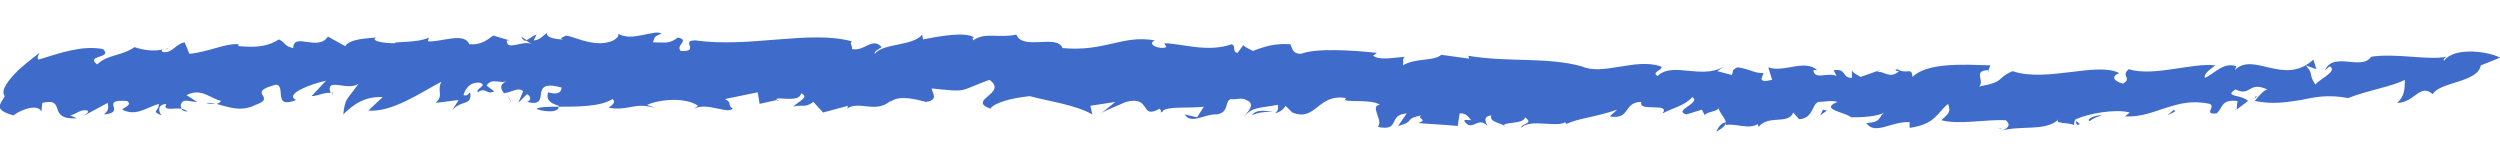
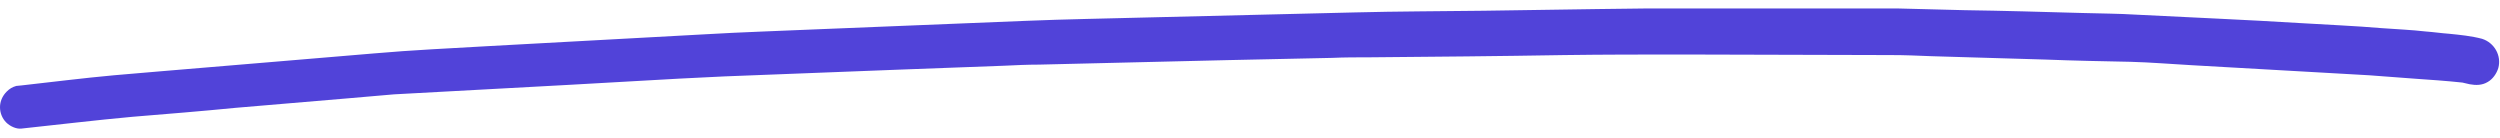
- <svg xmlns="http://www.w3.org/2000/svg" id="Layer_1" viewBox="0 0 260 15.6">
-   <style>
-     .st0{fill:#3f6bca}
-   </style>
-   <path class="st0" d="M206.8 7.3l-.1.3c.1-.2.2-.3.1-.3zM234.7 10h-.1c-.2.4-.1.3.1 0zM54.8 4.2l-.6-.4c.2.4.4.5.6.4zM17.1 5.1zM34.5 9.6l.1.3c0-.2 0-.3-.1-.3zM22.4 10.8c-.3-.1-.7-.1-1-.1.2.1.7.1 1 .1zM17.5 5c-.1.1-.2.1-.4.2.2-.1.3-.2.4-.2zM52.7 9.8l.5.9c-.1-.3-.3-.6-.5-.9zM19.5 11.6c-.2-.2-.4-.2-.6-.3 0 .2.3.3.6.3zM120.9 11.4c-.1.1-.2.2-.2.3.3-.1.3-.2.2-.3zM80.9 10.4h-.1s.1.1.2.1l-.1-.1zM92.6 10.4l-.2.2c.2-.1.2-.1.2-.2zM72.1 11.3c-.1.1-.3.2-.4.3l.4-.3z" />
-   <path class="st0" d="M260 6c-1-.6-4.7-1.2-5.8.3-.2-.1.1-.3.2-.4-.9.2-2.2.1-3.6 0s-2.9-.2-4.2 0c-1 1.5-3.9-.6-4.8 1.4l.5-.4c.9.5-1.2 1.4-1.5 1.9-.8-1.2-.1-1-1-2l1.1.4-.3-1c-3.1 2.8-6.2-.9-8.2 1.1.1-.1.1-.3.2-.4-1.4-.5-2.3.8-3.3 1.2-.1-.5.6-.9 1.1-1.3-2.4-.3-6.4 1.2-9 .4-.9.7.4.9-.6 1.5-.8-.2-1.4-.7-.4-1.1-2.3-1.2-7.6 1-11.1-.2-1.8.8-.7 1.1-3.5 1.6.7-.5-.7-1.7 1-1.7l.2-.5c-2.8-.1-6.6-.3-8.1 1.2-.1-1.1-.5-.2-1.6-.8-.4.1 0 .2.2.2-1 .9-1.6-.1-2.3.1l.3-.2-2 .7c-.3-.2-.8-.4-.9-.7v.8c-1.1 0-.5-1-1.9-.8l.3.6c-.9-.4-2.2.4-2.4-.5 0-.2.1-.1.4-.1-1.3-1.2-3.5.3-5.1-.3l.4 1.3c-1.6.4-1-.3-.9-.7-1.1 0-1.3-.4-2.7-.6-.7.3-.4.5-.6.8l-1.5-.4 1-.7c-2.3 1.8-5.6-.4-7.2 1.2-.8-.4.8-.7.3-1-2.6-.9-6 1-8.2 0-3.6-1-7.8-.4-11.8-1.1l.1.3-2.9-.4c-.8.7-2.7.3-4 1.1.1-.3-.1-.7.2-.9-1.2.1-2.6.4-3.3-.1l.4-.3c-2.7-.3-6.4-.5-7.9.1-.9 0-.9-.6-1.1-1-1.6-.1-2.6.2-3.9.7-.3-.2-.7-.3-1-.6l-.6.8c-.6-.1-.1-.7-.6-.9-2.5.9-5.3-.1-7-.1l.2.4c-.7.3-2.1-.3-1.2-.7-3.4-.6-5.1 1.2-9.6.8-.6-1.5-4.1.3-4.8-1.4-1.9.4-3.2-.3-4.5.6 0-.2-.2-.2.1-.3-.8-.6-3.3-.2-5.3.2l-.1-.5c-.9 1.2-4.2.9-4.9 2-.2-.2.4-.5.7-.7-1-1.1-1.8.5-3.1.2.1-.3-.3-.6 0-.8-4.4-1.2-10.6.7-16.3-.1-1.6 0 .6 1.2-1.5 1.1-.6-.6 1-1.1-.3-1.4-.9.7-1.3.5-2.6.5.2-.4 0-.6.9-.9-.7-.5-3.1.9-4.5 0 .1.3-.2.5-.5.7-2.1 1-4.9-.9-5.1-.4 0 0-.7.2-.1.3-.8 0-1.9-.2-1.7-.7-.4.3-.8.8-1.4.8l.3-.6c-.4.1-.8.5-1.1.6l.6.4c-.9-.5-2.6.8-2.6-.4h.3l-1.7-.5c-.7.5-1.3 1-2.5.9-.5-1.3-2.9-.2-4.3-.3l.1-.4c-1.1.6-4 .4-3.5.6-1.1 0-2.6-.2-2-.6-.8.1-2.7.1-3.2.9l-1.8-1c-1 1.6-3.6-.5-3.6 1.2-1-.2-.8-.6-1.5-.9-1.4.9-2.8.8-4.2.7v-.2c-1.4-.1-3.1.8-5.1 1l-.5-1.2c-1 .2-1.3 1.2-2.3 1-.2-.2 0-.3.2-.3-1 .3-2.3.1-3.1-.2-1.5 1-2.7.7-3.9 1.8-1.3-1 1.7-.6.6-1.6-2.2-.4-4.4.4-6.7 1.1-.2-.2 0-.4.1-.7 0 0-1.2.9-2.2 1.8C.9 8.3 0 9.4.5 10c-.5.9-1.2 1.4.9 2 .6-.5 2.5-1.3 2.9-.4l.1-.9c2.6-.6.4 1.8 3.6 1.6l-.7-.3c.6-.1 1.1-.7 1.8-.5.2.2-.2.4-.5.6.9-.5 1.7-.9 2.6-1.4.1.5.1.8-.4 1.2 2.5-.2-.6-1.6 2.4-1.4.6.4-.2.6-.5.9 1.4.7 2.3-.1 3.8-.6.1.8-.9.7.3 1.2-.3-.4-.5-1.1.5-1.2-.4.8.7.4 1.6.5-.2-.3-.1-.6.2-.8.4-.1.8.1 1.4.1l-1.1-.7c1.5-.8 2.4.3 3.6.6-.1.1-.3.3-.5.3 1.2.3 2.5.9 4.1.1l-.3.1c2.9-.9-1-1.3 2.4-2.2 1.1.1-.4 2.6 2.1 1.6-1.3-.6 1.6-1.7 3.1-2L32.4 10c.6 0 1.6-.5 2-.3l-.1-.3c-.2-1.3 1.9.1 3-.7-1.3 1.8-1.4 1.5-1.6 3.2 1-1 2.2-1.9 4.1-1.8l-1.5 1.4c2.5.2 5.5-1.9 7.6-3-.5 1 .3 1.4-.6 2.2l2.4-.3-.7 1.1c1-1.2 2.1-.4 1.9-1.9-.3.2-.2.4-.7.3.1-.4.5-1.4 1.7-1.3.9.3-.5.6-.2 1 .8-.6.9.3 1.7-.1l-.8-.6c.6-.9 1.4-.1 2.2-.5-1 .4-.7.9-.3 1.4l-.1-.1c.8-.1 1.6-.7 2-.2l-.5 1.2.9-.9c.3.1.6.6 0 .8 2.8.7-.1-2.5 3.6-1.5 0 .5-.4.8-1.4.5-.2.7.1 1.1 1.1 1.4v.1c1.9 0 4.4 0 5.6-.8.4.3 0 .6-.4.9 2.1.4 2.8-.7 5 .1l-1-.4c1.4-.6 4-.8 5.3.1l-.4.3c1.3-.7 3.5.6 4 0-.6-.4 0-.6-.8-1l3.4-.7.2 1.2 1.8-.4c-.4-.5 2.4.4 2.5-.7 1 .4-.4.9-.8 1.4 1-.3 1.1.2 2.1-.5l1 1.1 2.6-.7c-.1.1 0 .2-.1.3 1.2-.9 3.1.6 4.6-.9-.1.1-.1.1-.1.2.9-.8 2.9-.2 3.7 0 1.4-.2.6-1 .6-1.4 3.9.4 2.7.3 6-.9 2 1.4-2.4 2.1.1 3 .4-.6 2.1-1.1 4.1-1.3 1.8.5 4.8.9 6.5 1.9l-.2-.9 2.6-.4-1.5 1.2c.4-.3 1.7-.8 2.6-1.2 2.7-.7 1.4 1.9 3.5.7.1.1.1.2.2.3.7-.6 2.4-.3 4.4-.5l-.7 1.1-1.3-.3c.7 1.1 2.1-.1 3.4 0 1.3-.3.7-1.3 1.4-1.6.5.1 1.2-.2 1.6.1 1.1.4.1 1.3-.3 1.8 1-1.1 1.4-.9 3.6-1.3.1.5-.1.8-.4.9.5-.1.9-.3 1.2-.8l.7.7c2.5 1 2.6-2 5.6-1.5-.8.6 2.6 0 3.5.7-1.1.1.4 1.6-.2 2.3 2.4.5 1-1.3 3-1.4l-.9 1.3c1.9-.5.5-.7 2.4-1.1-.5.4.8.4-.3.8 2.5.2 1.9.1 4.1.3l.2-1.3c.7-.1 1 .5 1.2.7-.3 0-.8-.1-.7.1.8 1.2 1.4-.6 2.4.5-.2-.4-.5-1 .4-1.1-.3.8 1.4.8 1.4 1.2-.6-.6 2-.2 2.1-1 1 .7-.4.6-.4 1.1.9-1 3.7 0 4.6-.6 0 .1.1.1.1.2 1.2-.6 3-.7 5.3-1.5l-.8.7c2.2.4 1.4-1.5 3.3-1.5-.4 1.1 3.1 0 2.2 1.2 1.1-.6 2.3-.8 3.1-1.7 1 .6-2.1 1.4-.6 1.8l1.6-.5.3.6c.1-.4 1.5-.4 1.4-.8.2.7.9 1.2.8 1.8 1-.2 2.4.5 3.3-.1l.1.3c1-1.3 3.1-.2 3.6-1.5l.6.7c1.5-.1 1.3-1.5 2-1.8.6 0 1.4-.2 2 0-2 .8 1 1.1 1.4 1.6.8 0 3.1 0 3.7-.7-1 .7-.4 1.2-2.1 1.3.9 1.3 2.6-.2 4.5-.1v.6c2.7-.4 2.8-1.5 4-2.5.3.8.1 1-.7 1.7 1.8.5 4.7-.1 6.7 0 .6.5.2.9-.5 1.1 2.1-.6 4.7.1 6-1.2-.5.5.9.3 1.6.6 0-.3.1-.6.2-.6 1.3-.6 4.1-1.1 5.6-.7l-.5.4c1.7.1 3-.5 4.3-.9 1.3-.4 2.6-.8 4.5-.4.7.3-.7 1.1.7 1 .7-.5.4-1.5 2.2-1.3l-.1.9 1.2-.9c-.7-.7-2.6-.4-1.3-1.2 1.6.8 1.3-.9 3.3 0-.4.1-1 .8-1.3 1.2 2 .4 3.4.1 4.8-.1 1.4-.3 2.8-.6 4.9-.2 2-.8 4.6-1.2 5.9-1.9 0 .9 0 1.7-.8 2.4 1.8 0 2.4-2.1 3.7-.9.7-1.3 4.7-1.2 5-3l2-.8z" />
-   <path class="st0" d="M58.1 11.1c-1 0-1.9 0-2.3.2.2.2 2.3.6 2.3-.2zM208.2 13.3c-.1 0-.3.1-.4.1.1 0 .3 0 .4-.1zM216.3 12.9c-.1-.1-.2-.2-.4-.3 0 .3.1.5.4.3zM132.6 11.5zM178.5 13.7c.7-.4 1-.7 1-1-.4.1-.7.3-1 1zM163 12.6c-.1.1-.2.1-.3.2.3-.1.3-.2.3-.2zM130.2 12c.7-.4 1.6-.3 2.4-.5-.7.2-1.9-.3-2.4.5zM226.1 11.4l-.7.6.8-.4zM218.6 12c-.3-.1-1.7.3-1.3.6.4-.3.9-.5 1.3-.6zM189.6 11.4l-.3.6.7-.5z" />
+ <svg xmlns="http://www.w3.org/2000/svg" width="390.5px" height="21.5px" viewBox="0 0 445.5 21.5">
+   <path fill="#5143d9" d="M409.9,2.6c-9.7-0.6-19.5-1-29.2-1.5c-3.2-0.2-6.4-0.2-9.7-0.3c-7-0.2-14-0.4-20.9-0.5 c-3.9-0.1-7.8-0.2-11.7-0.3c-1.1,0-2.3,0-3.4,0c-2.5,0-5.1,0-7.6,0c-11.5,0-23,0-34.5,0c-2.7,0-5.5,0.1-8.2,0.1 c-6.8,0.1-13.6,0.2-20.3,0.3c-7.7,0.1-15.3,0.1-23,0.3c-12.4,0.3-24.8,0.6-37.1,0.9c-7.2,0.2-14.3,0.3-21.5,0.6 c-12.3,0.5-24.7,1-37,1.5c-6.7,0.3-13.5,0.5-20.2,0.9C112.7,5.3,99.9,6,87.1,6.7C80.3,7.1,73.5,7.4,66.7,8 C54,9.1,41.3,10.1,28.5,11.2c-2.7,0.2-5.5,0.5-8.2,0.7c-5.5,0.5-11,1.2-16.4,1.8c-0.3,0-0.7,0.1-1,0.1c-0.7,0.2-1.2,0.5-1.7,1 C0.4,15.6,0,16.6,0,17.6c0,1,0.4,2,1.1,2.7c0.7,0.7,1.8,1.2,2.7,1.1c6.6-0.7,13.2-1.5,19.8-2.1c6.1-0.5,12.3-1,18.4-1.6 c6.7-0.6,13.4-1.1,20.1-1.7c2.7-0.2,5.4-0.5,8.1-0.7c10.4-0.6,20.9-1.1,31.3-1.7c6.5-0.4,13-0.7,19.5-1.1c2.7-0.1,5.4-0.3,8.1-0.4 c10.3-0.4,20.7-0.8,31-1.2c6.3-0.2,12.5-0.5,18.8-0.7c2.1-0.1,4.2-0.2,6.3-0.2c11.2-0.3,22.3-0.5,33.5-0.8 c6.2-0.1,12.5-0.3,18.7-0.4c2.2-0.1,4.4-0.1,6.7-0.1c11.5-0.1,23-0.2,34.6-0.4c7.2-0.1,14.4-0.1,21.6-0.1c12.2,0,24.5,0.1,36.7,0.1 c2.4,0,4.8,0.1,7.2,0.2c6.8,0.2,13.5,0.4,20.3,0.6c5.1,0.2,10.1,0.3,15.2,0.4c3.6,0.1,7.2,0.4,10.8,0.6c10.6,0.6,21.1,1.2,31.7,1.8 c2.7,0.2,5.4,0.4,8,0.6c2.9,0.2,5.8,0.4,8.6,0.7c0.4,0.1,0.9,0.2,1.3,0.3c1.1,0.2,2.2,0.2,3.2-0.4c0.9-0.5,1.6-1.5,1.9-2.5 c0.6-2.2-0.7-4.5-2.9-5.2c-1.9-0.5-3.9-0.7-5.9-0.9c-1.4-0.1-2.7-0.3-4.1-0.4c-2.6-0.3-5.2-0.4-7.9-0.6 C419.7,3.1,414.8,2.9,409.9,2.6z" />
</svg>
